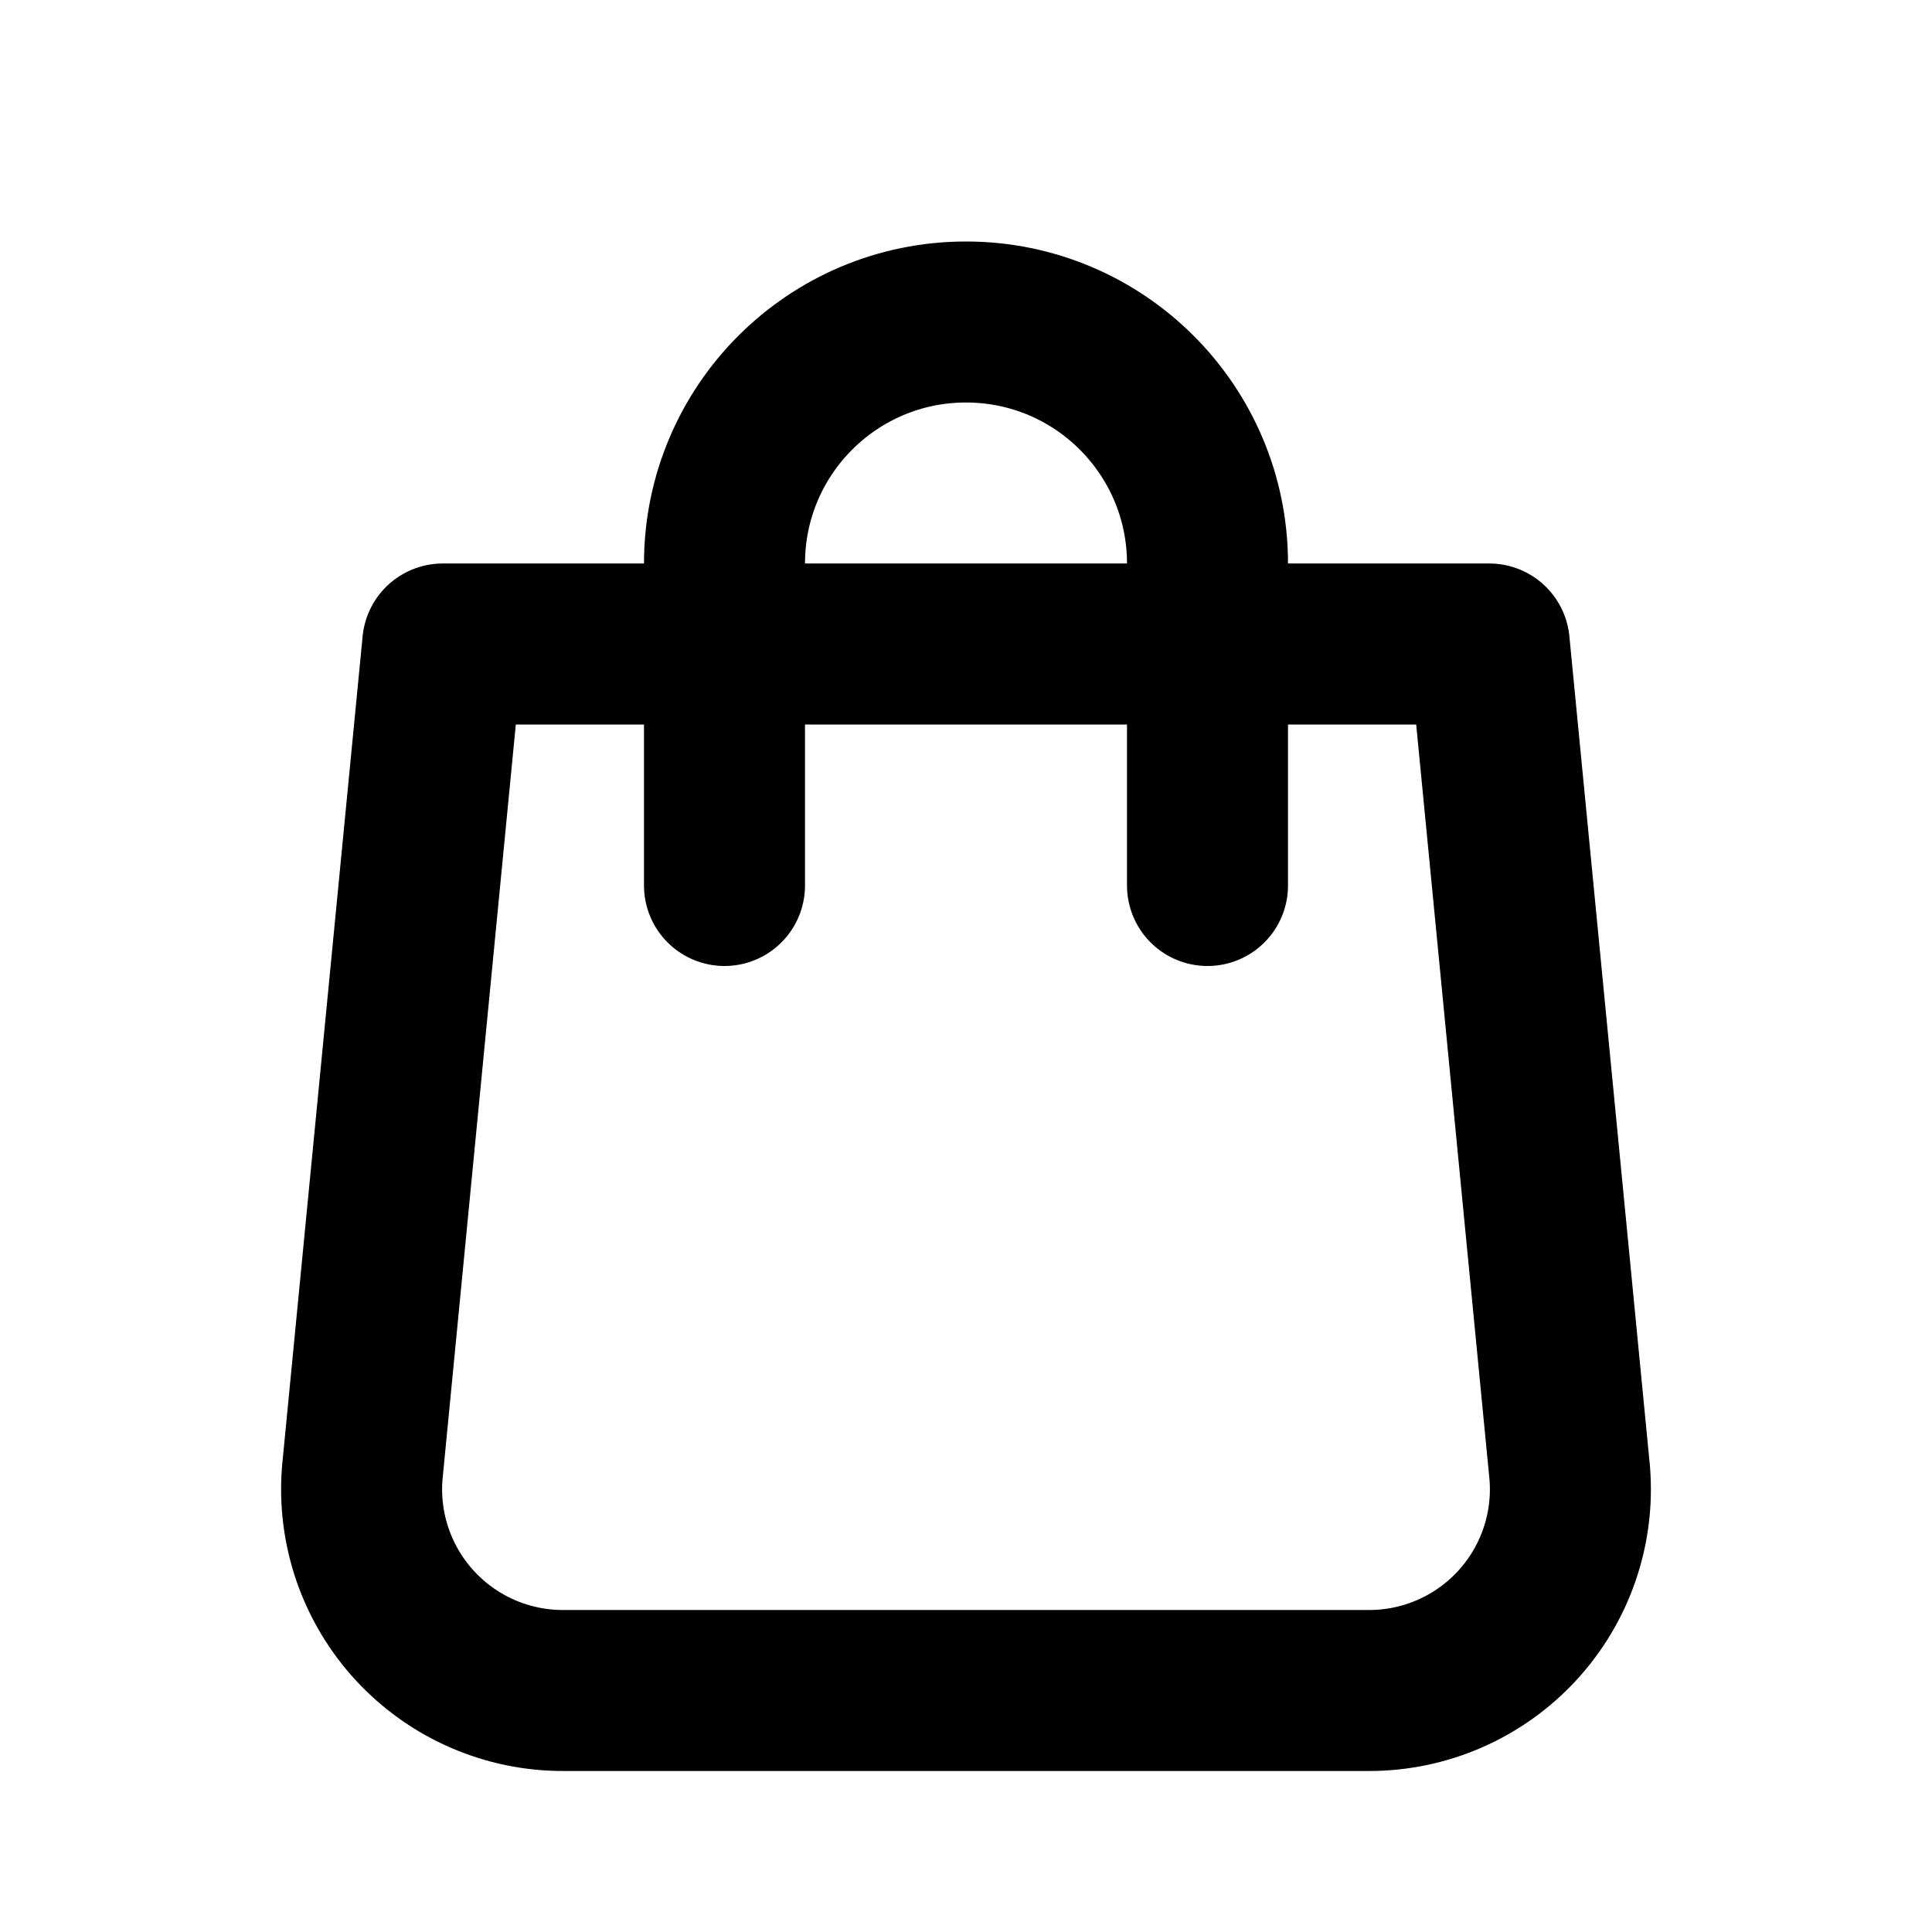
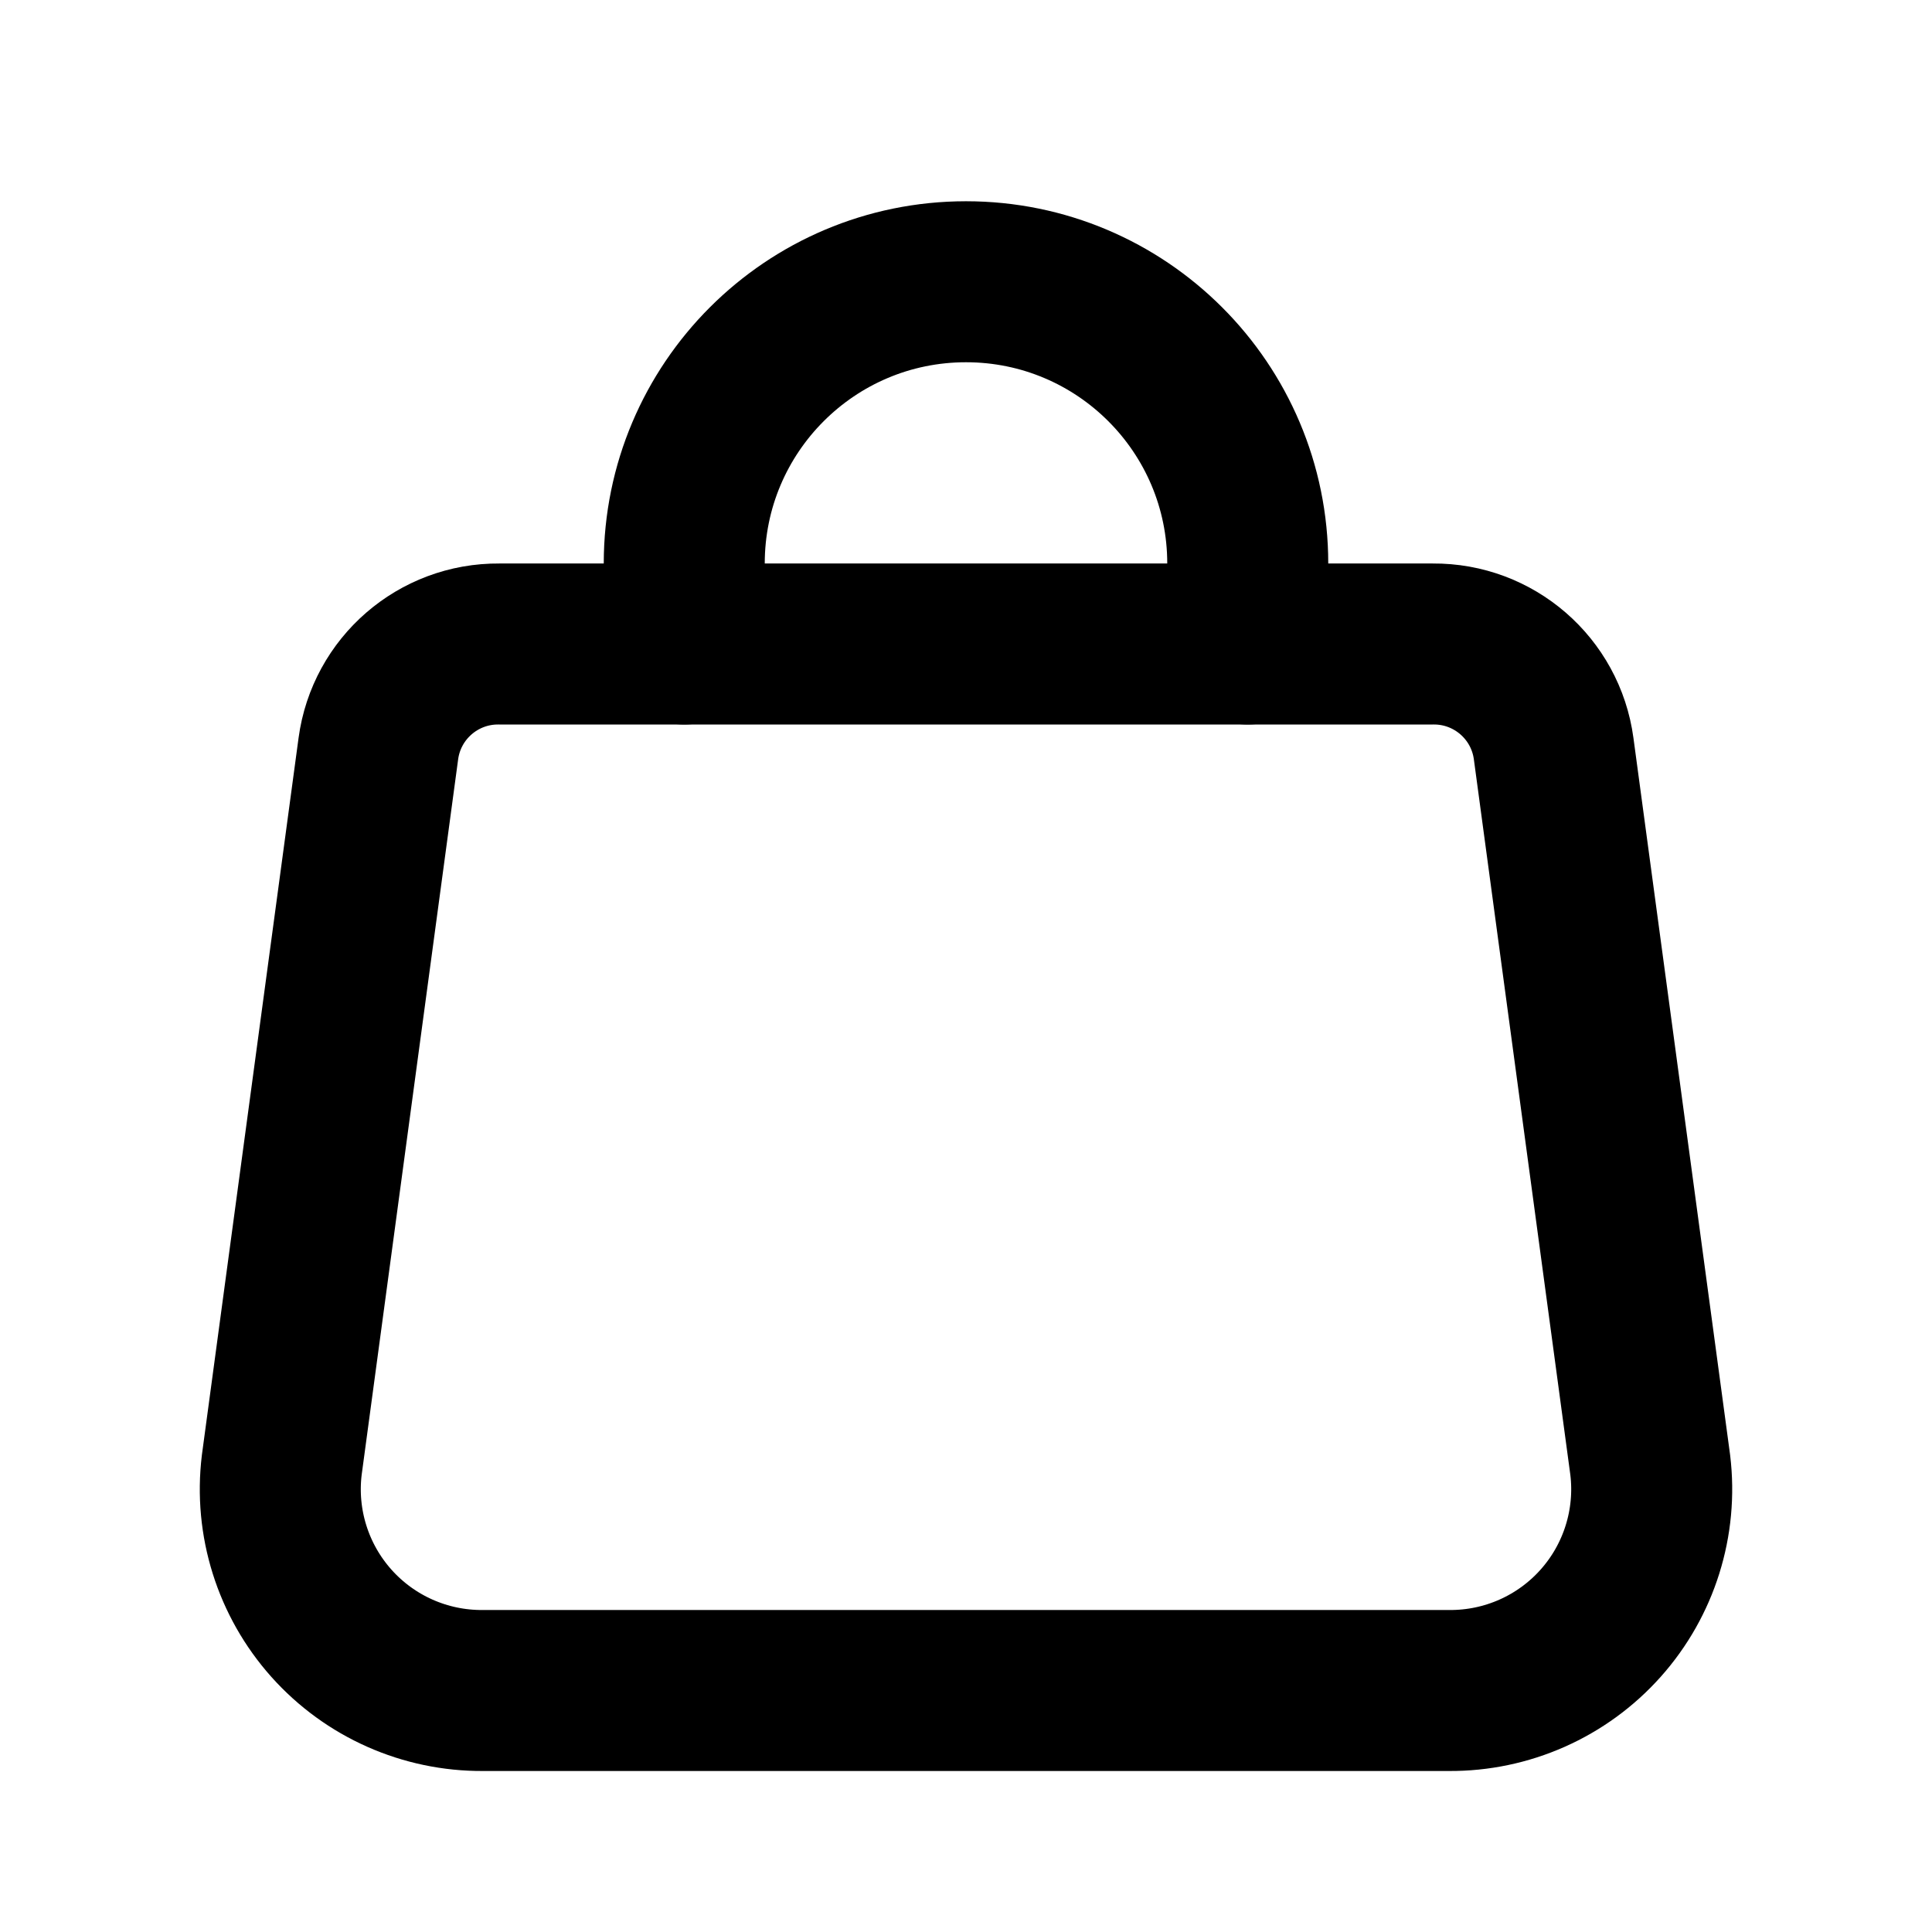
<svg xmlns="http://www.w3.org/2000/svg" viewBox="0 0 24 24" fill="none" stroke="currentColor" stroke-width="2" stroke-linecap="round" stroke-linejoin="round">
-   <path d="M5.5 8h13l1 10.3a2.5 2.5 0 0 1-2.5 2.7H7a2.5 2.5 0 0 1-2.5-2.7z" />
-   <path d="M9 11V7a3 3 0 0 1 6 0v4" />
+   <path d="M6.2 8h11.6a1.5 1.5 0 0 1 1.5 1.3l1.2 8.9a2.5 2.5 0 0 1-2.5 2.8H6a2.5 2.5 0 0 1-2.5-2.8l1.2-8.9A1.5 1.5 0 0 1 6.2 8z" />
+   <path d="M8.5 8V7a3.5 3.5 0 0 1 7 0v1" />
</svg>
